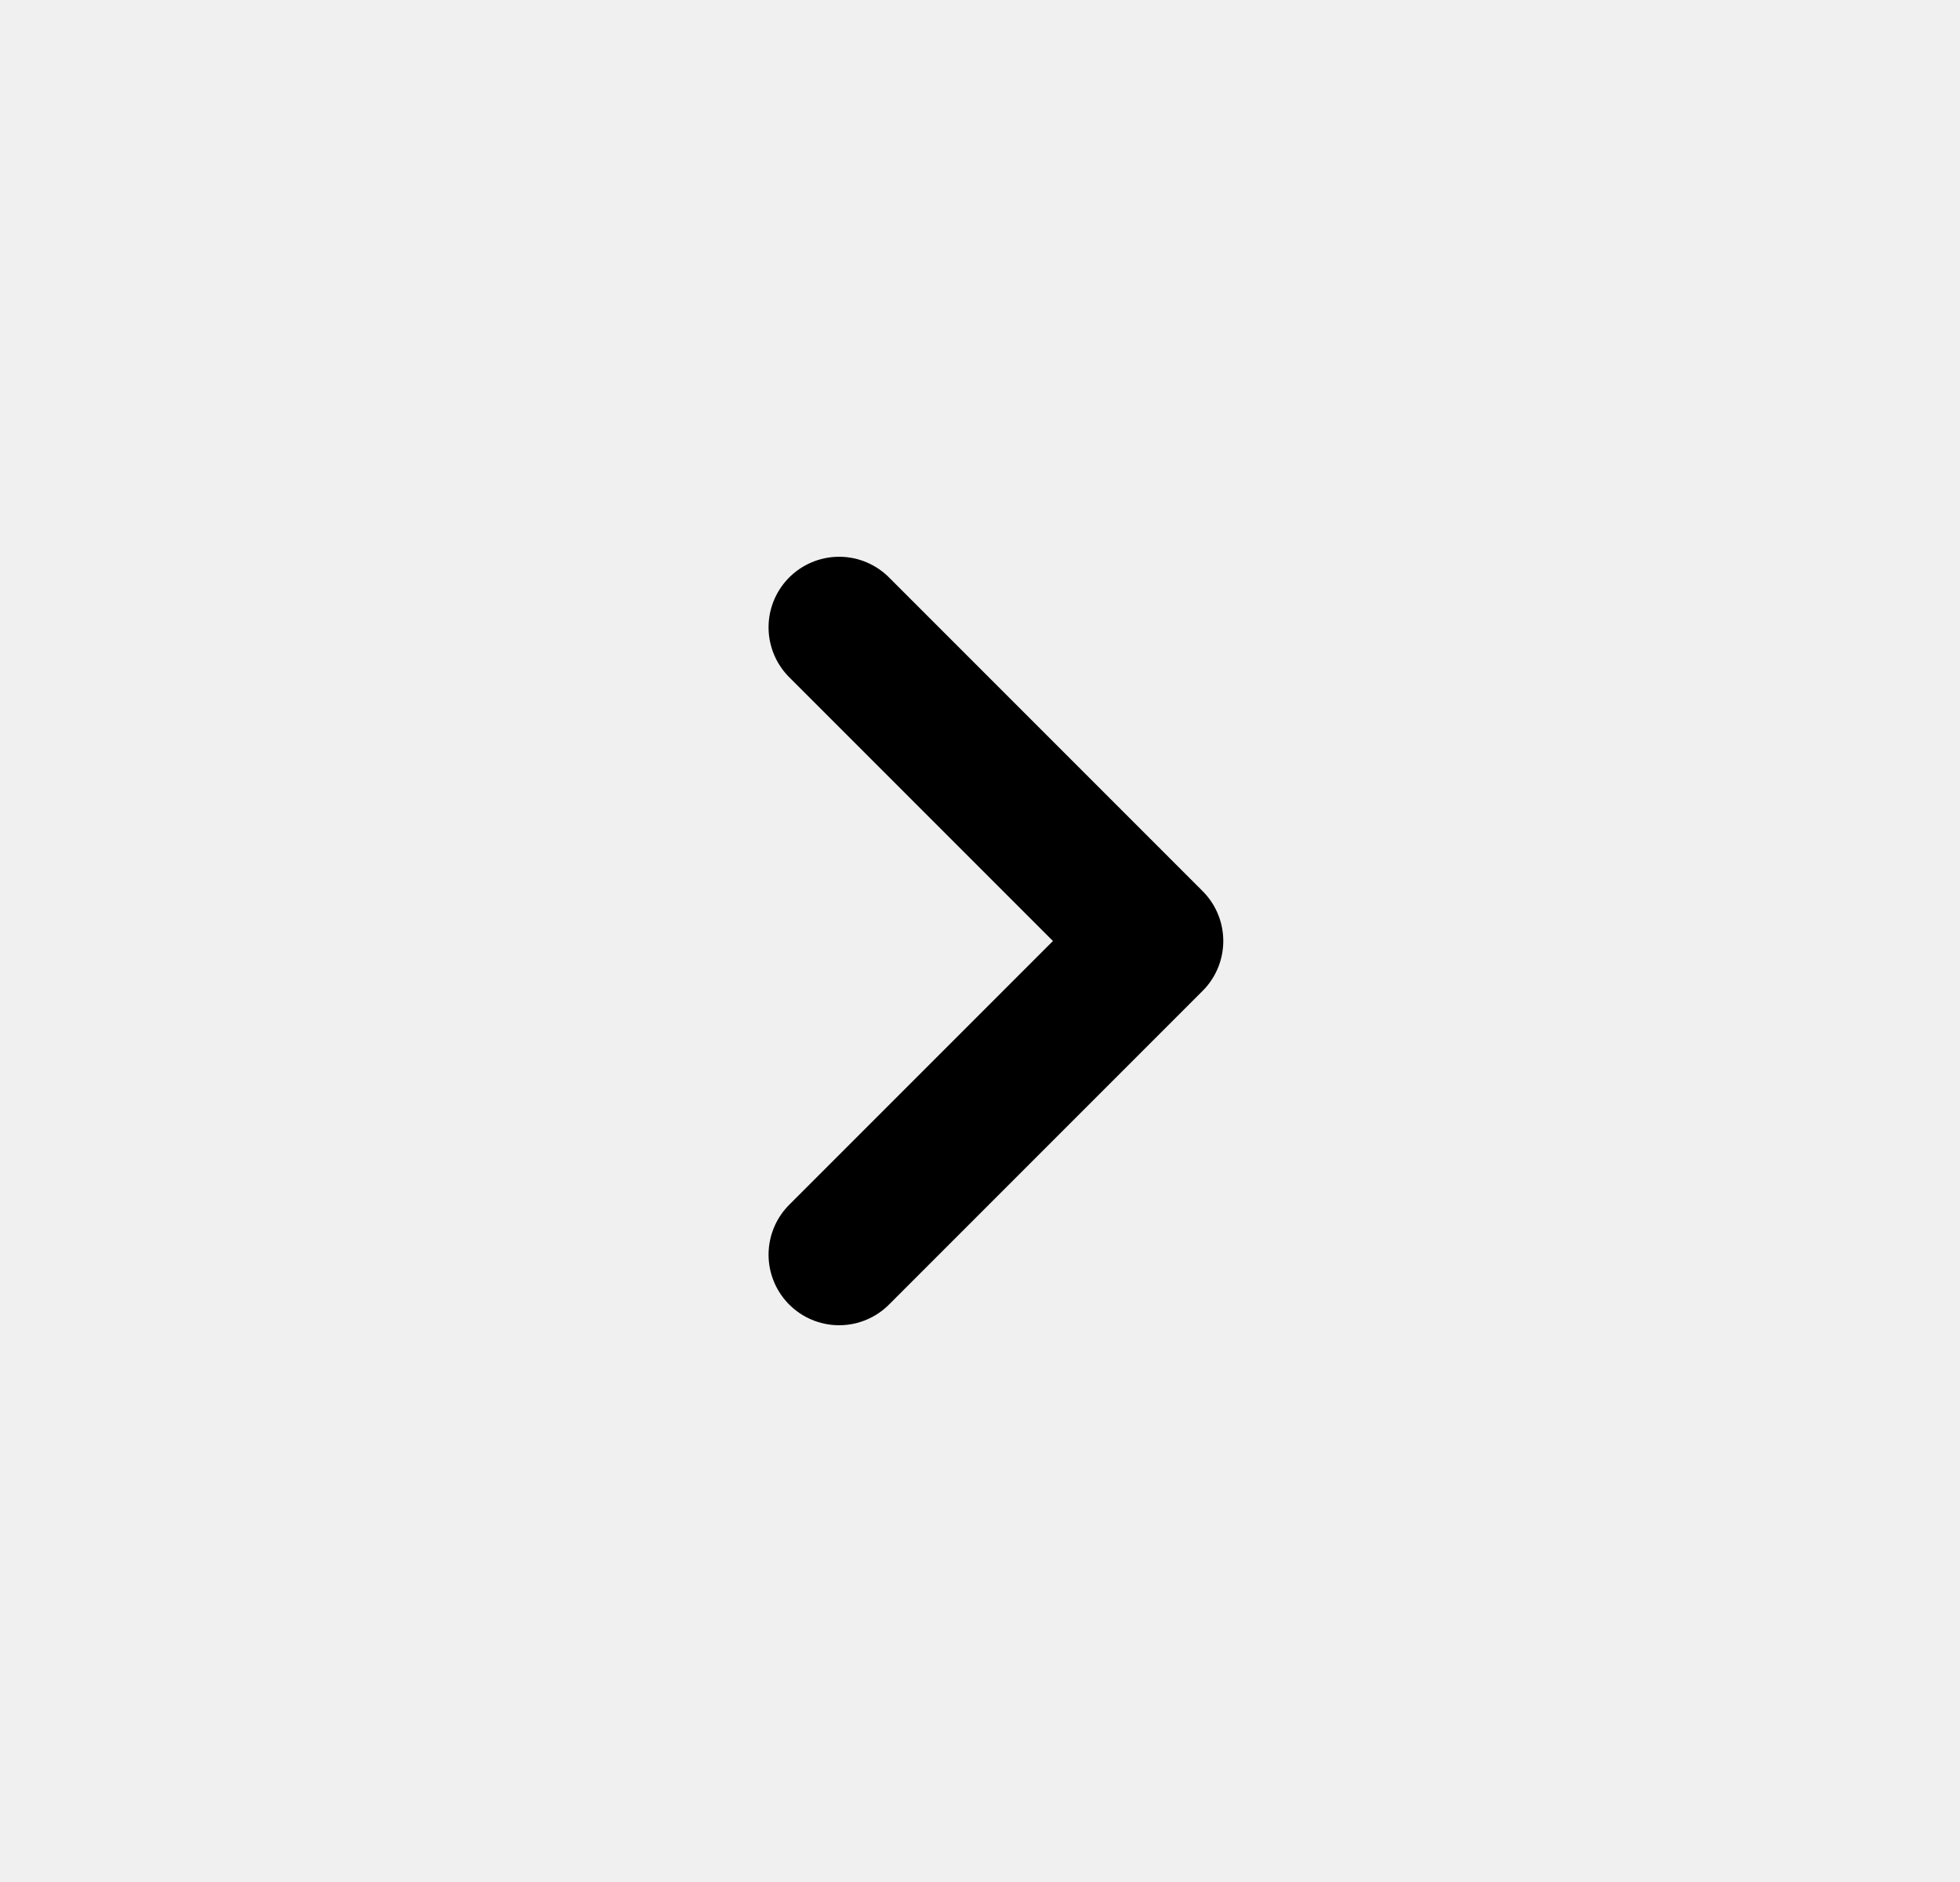
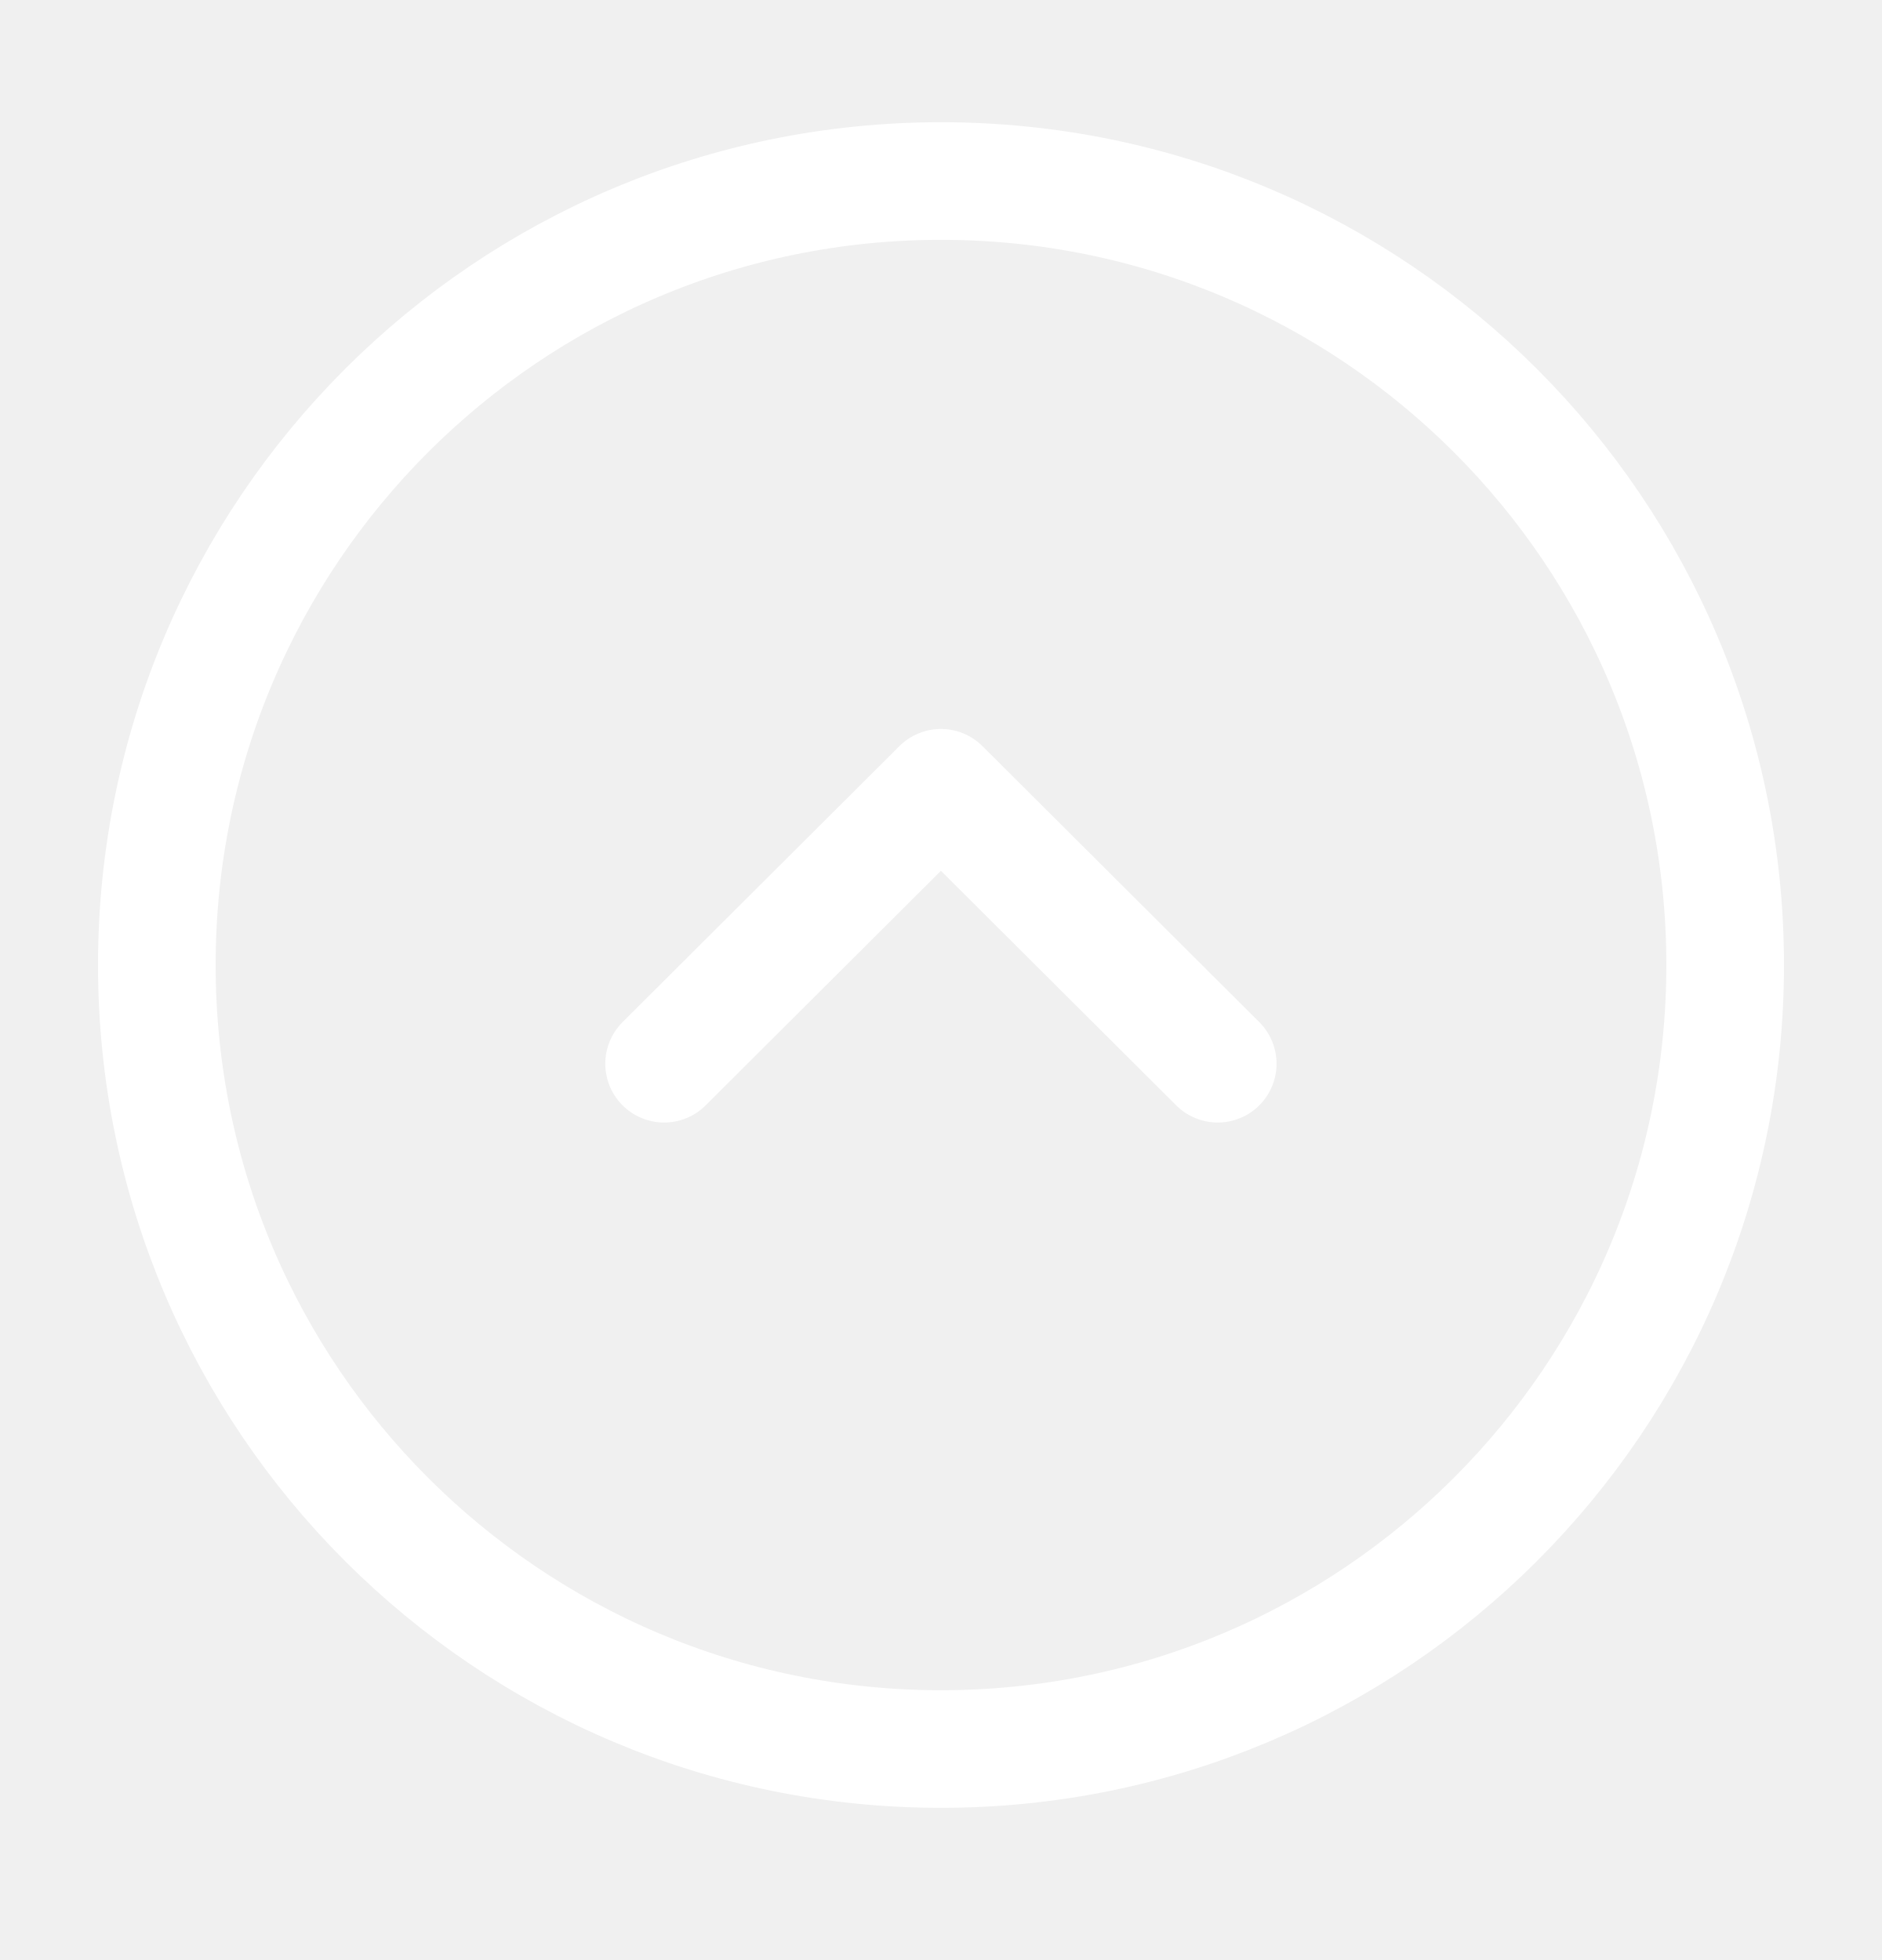
- <svg xmlns="http://www.w3.org/2000/svg" width="25" height="24" viewBox="0 0 25 24" fill="none">
-   <path d="M10.703 16L14.703 12L10.703 8" stroke="black" stroke-width="1.8" stroke-linecap="round" stroke-linejoin="round" />
+ <svg xmlns="http://www.w3.org/2000/svg" width="24" height="25" viewBox="0 0 24 25" fill="none">
+   <path d="M22 12.309C22 6.786 17.523 2.309 12 2.309C6.477 2.309 2 6.786 2 12.309C2 17.831 6.477 22.309 12 22.309C17.523 22.309 22 17.831 22 12.309Z" stroke="white" stroke-width="1.5" stroke-miterlimit="10" stroke-linecap="round" stroke-linejoin="round" />
+   <path d="M15.529 13.568L11.999 10.048L8.469 13.568" stroke="white" stroke-width="1.5" stroke-linecap="round" stroke-linejoin="round" />
</svg>
